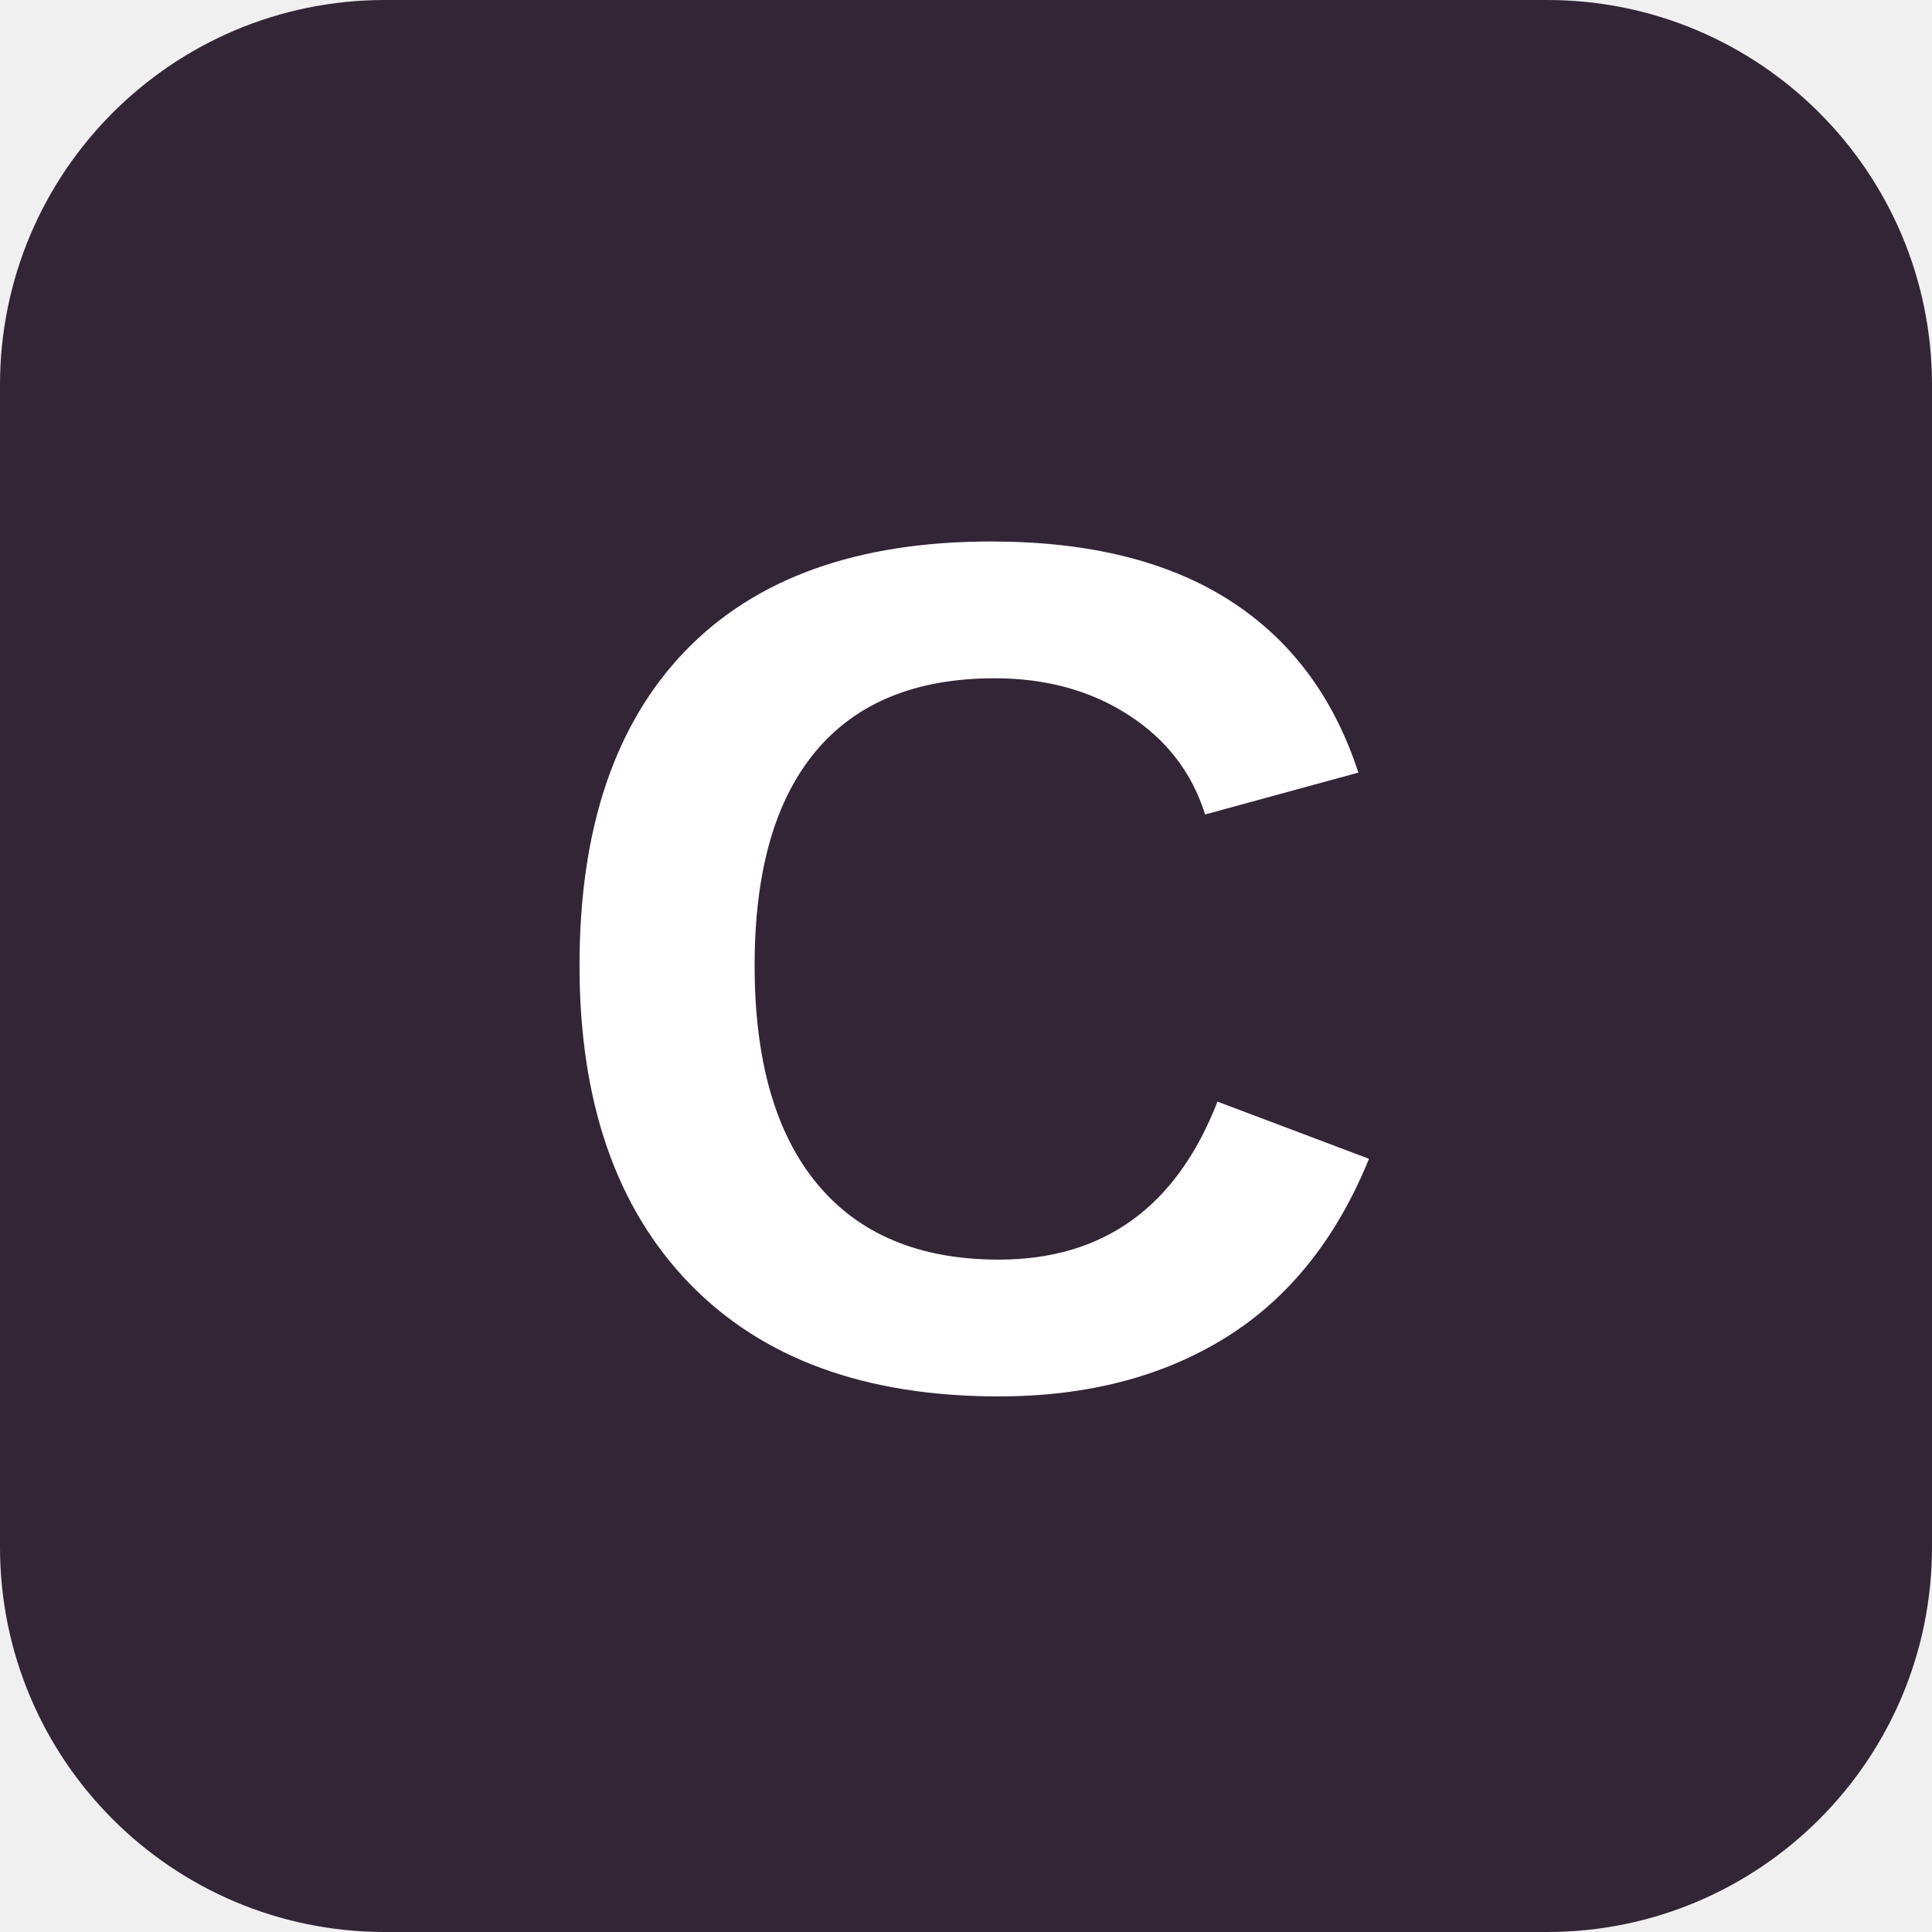
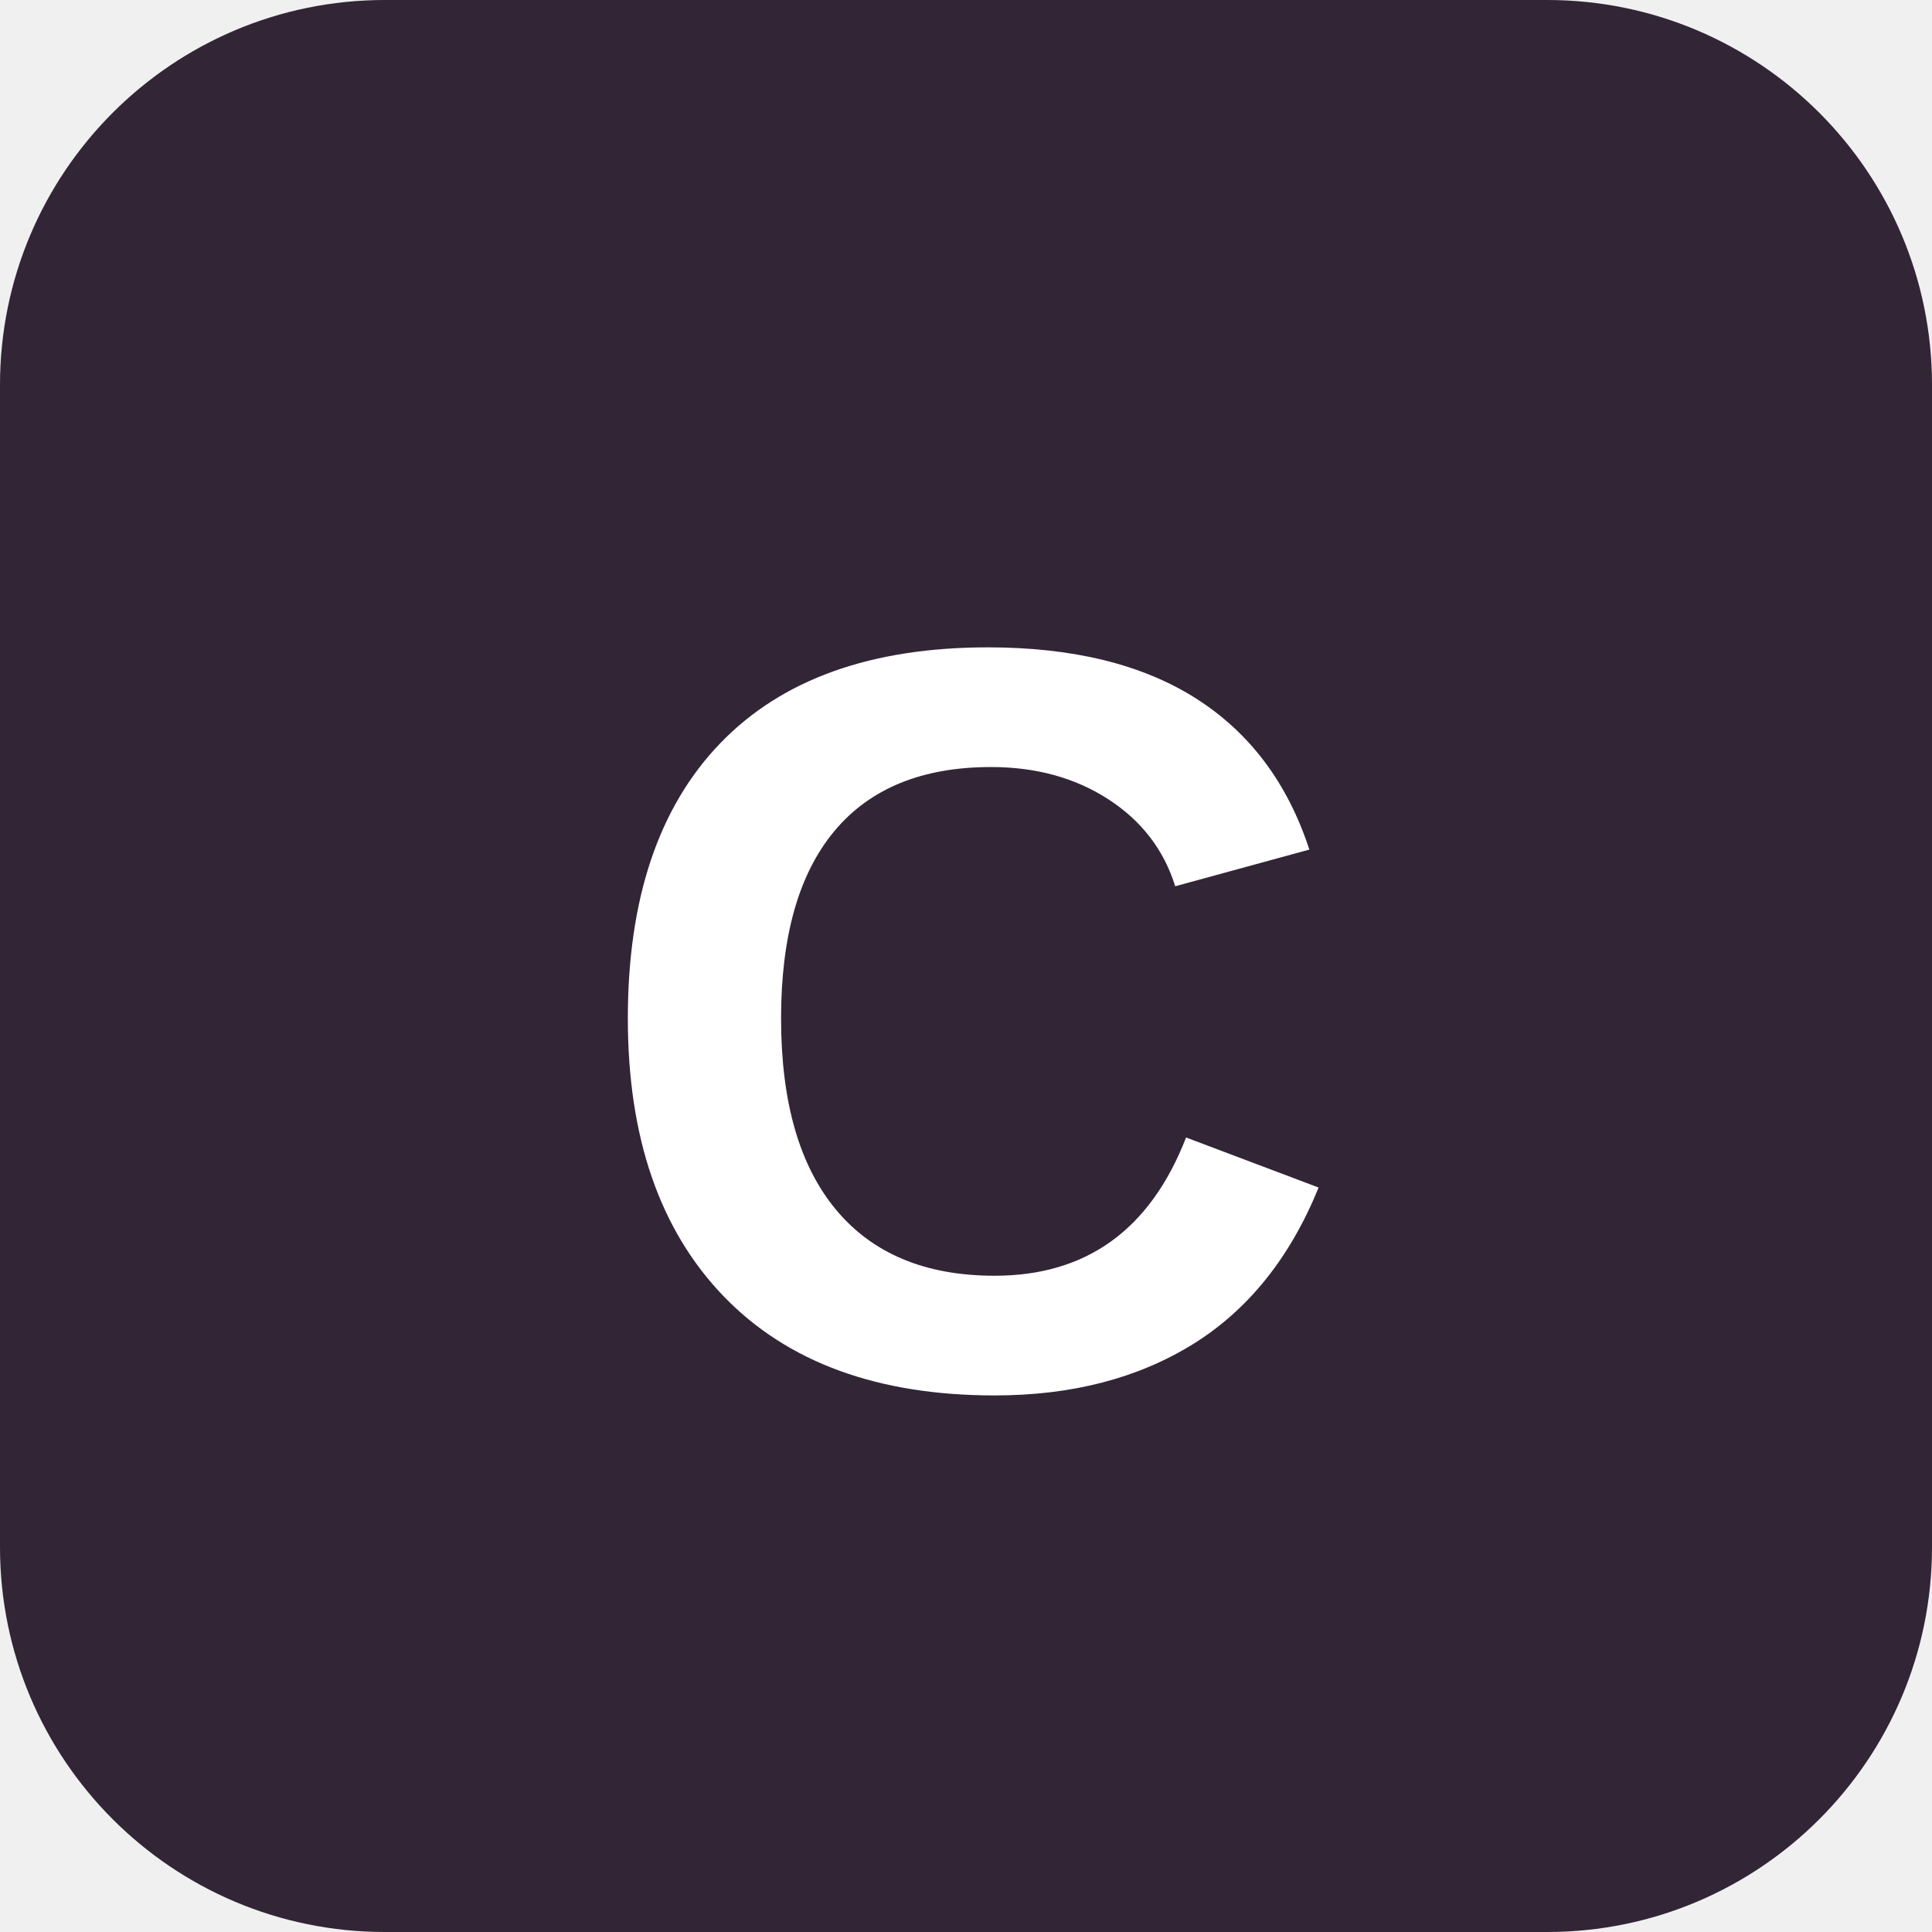
<svg xmlns="http://www.w3.org/2000/svg" width="512" height="512" viewBox="0 0 512 512">
  <defs>
    <style>
      .bg { fill: #322536; }
-       .text { fill: #ffffff; font-family: Arial, sans-serif; font-weight: bold; font-size: 320px; text-anchor: middle; dominant-baseline: central; }
+       .text { fill: #ffffff; font-family: 'Arial Black', Arial, sans-serif; font-weight: 900; font-size: 280px; text-anchor: middle; dominant-baseline: central; }
    </style>
  </defs>
  <rect width="512" height="512" rx="102" ry="102" class="bg" />
-   <text x="256" y="256" class="text">C</text>
+   <text x="256" y="270" class="text">C</text>
</svg>
